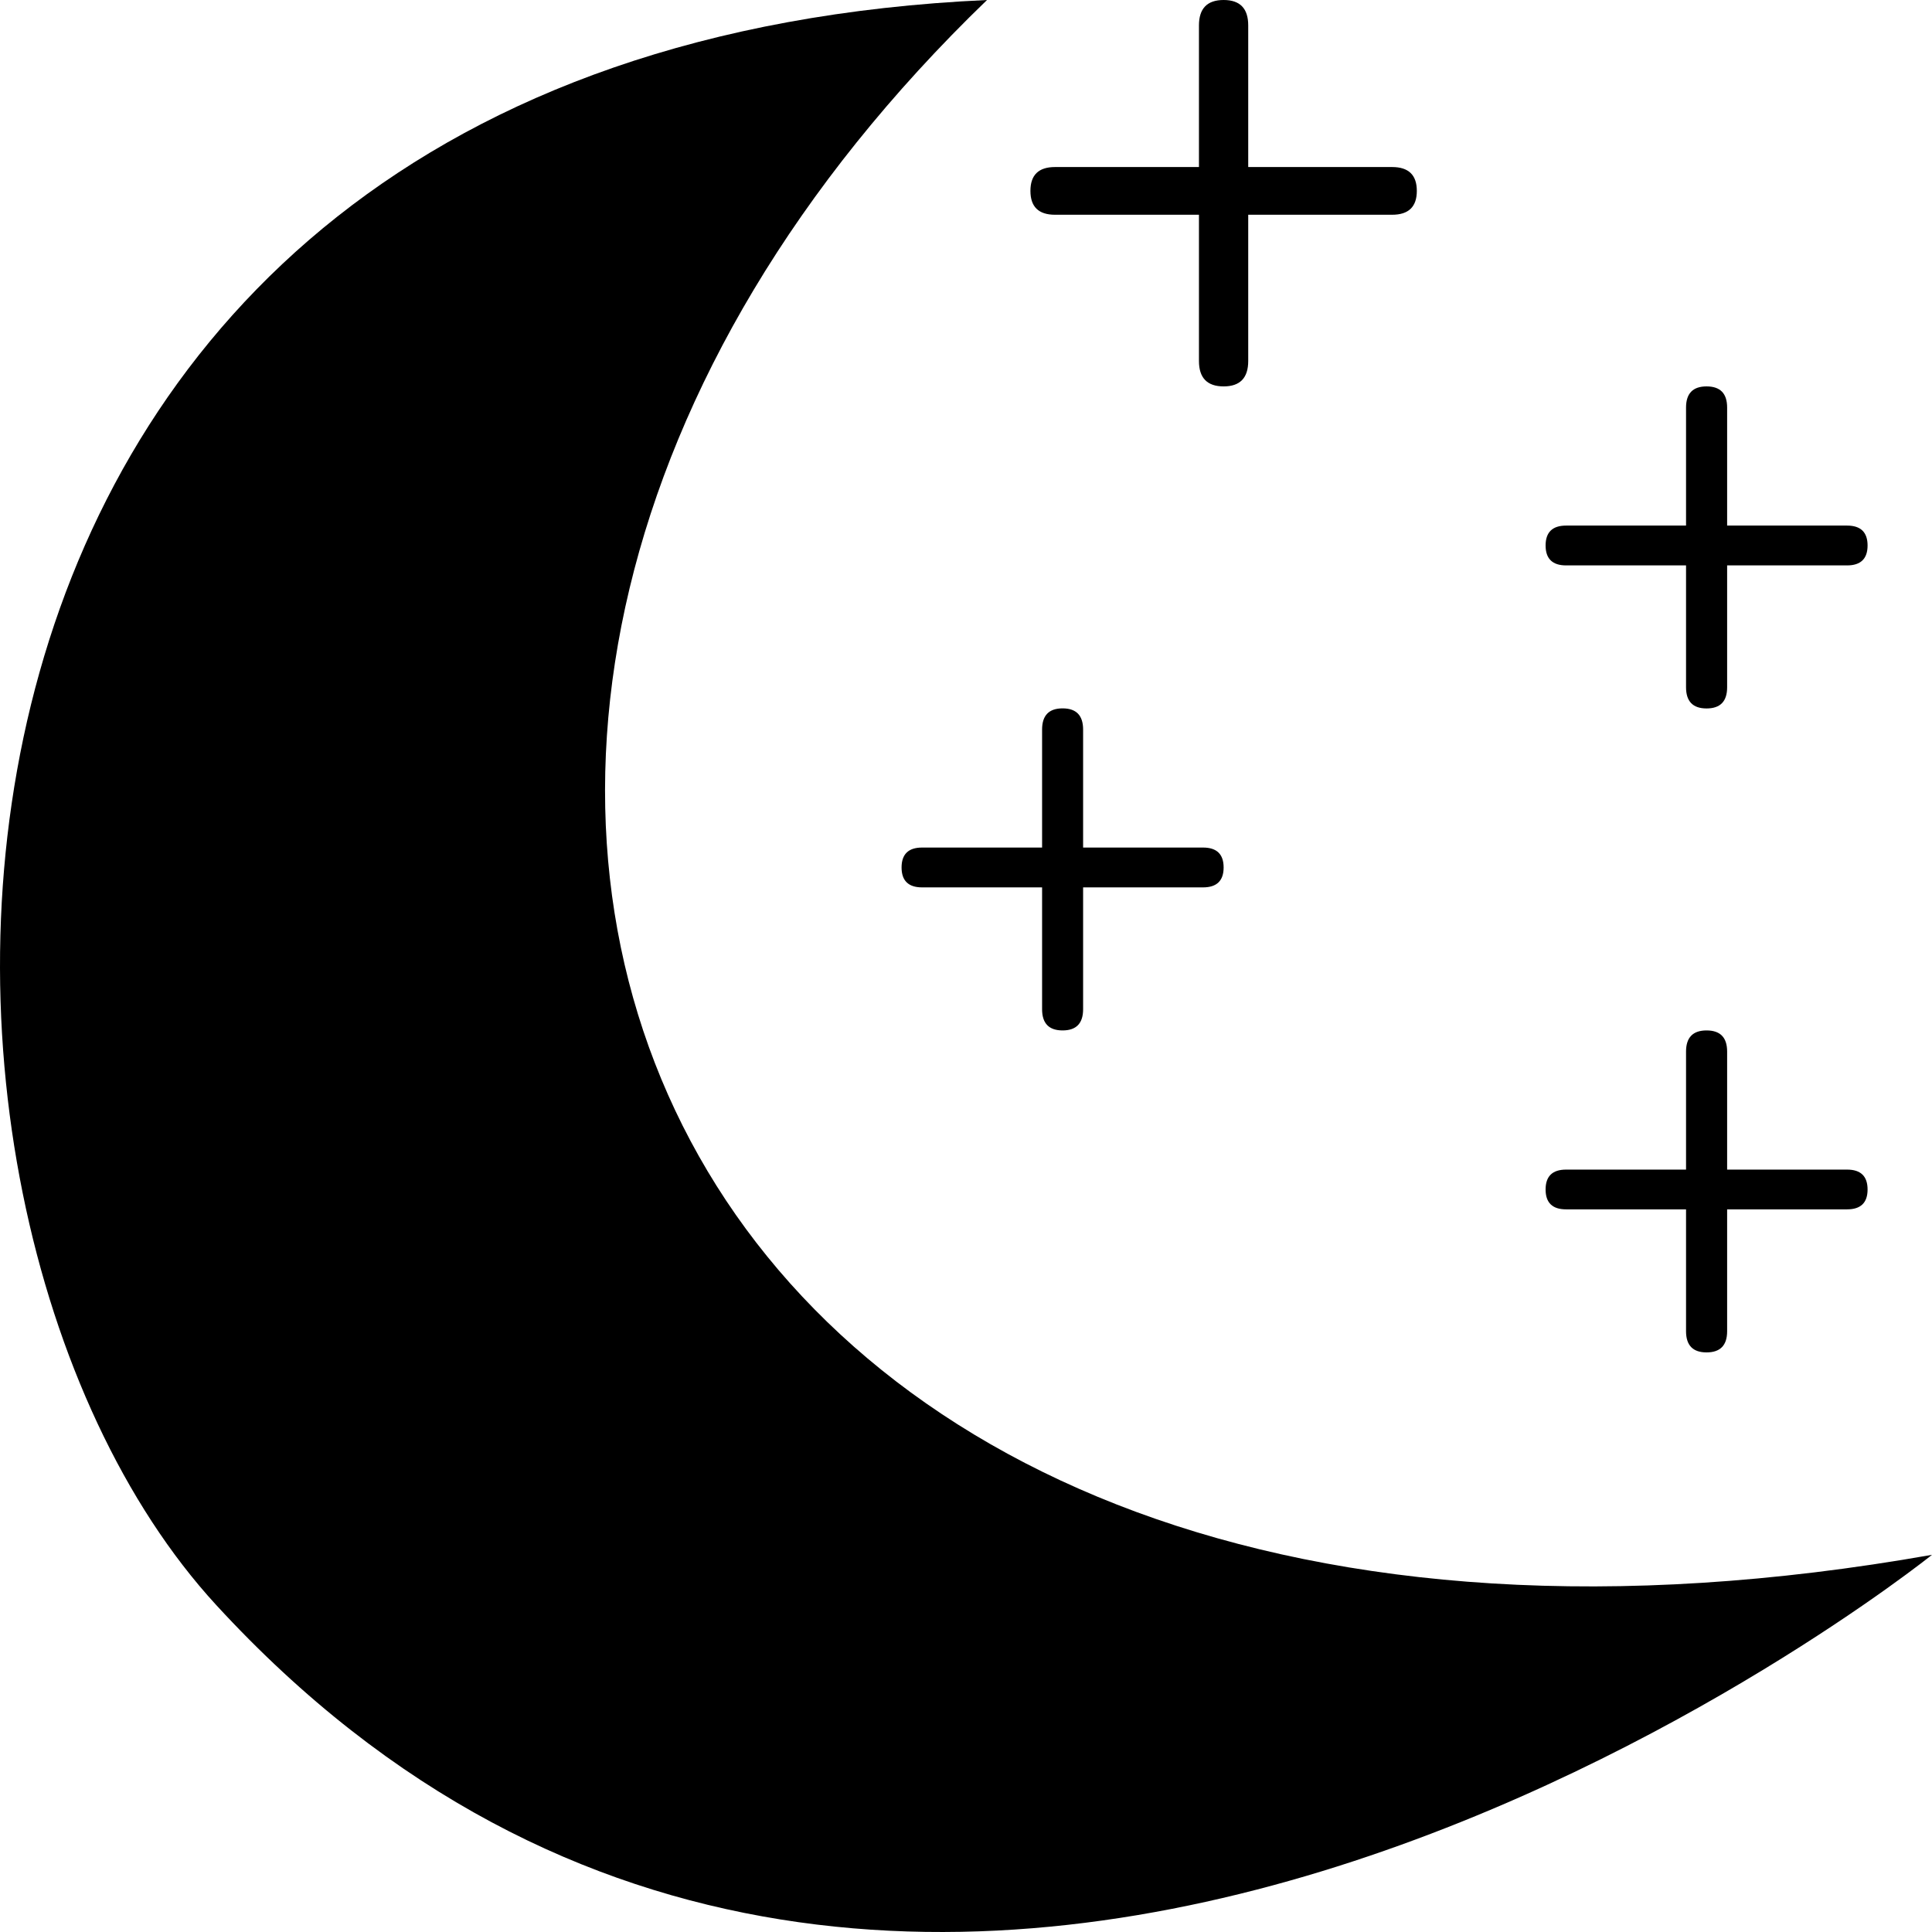
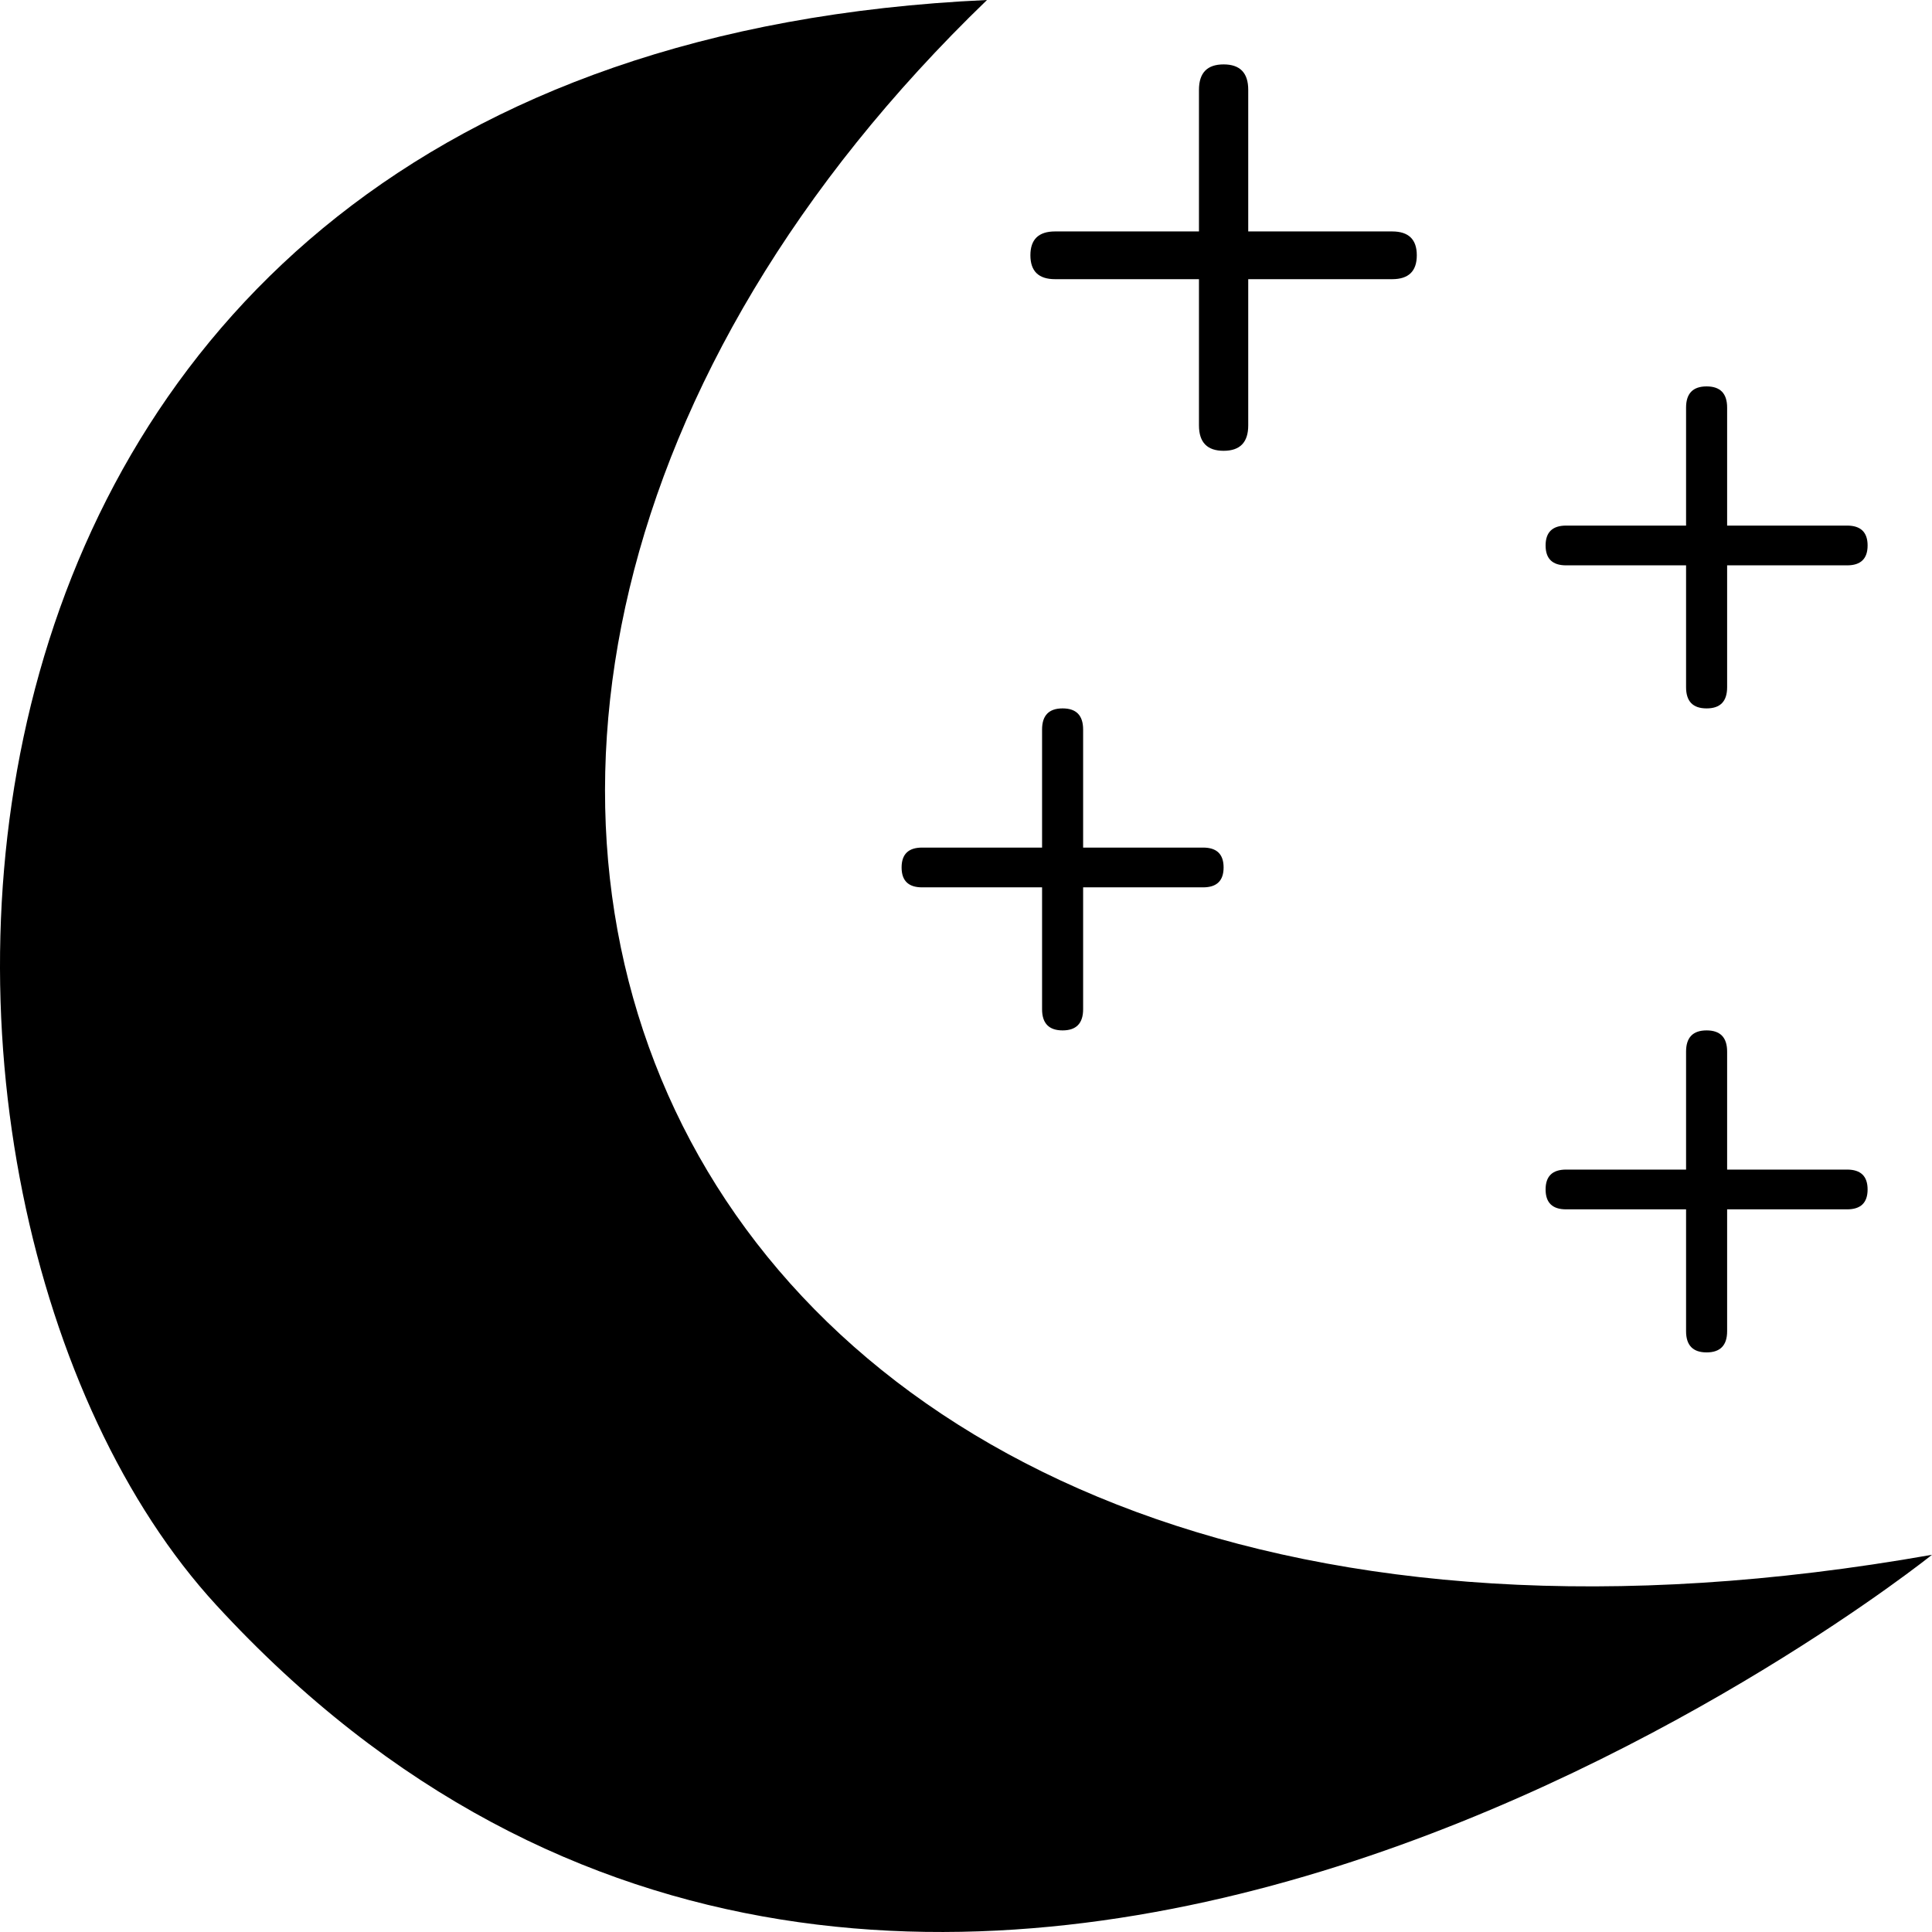
- <svg xmlns="http://www.w3.org/2000/svg" width="26" height="26" viewBox="0 0 26 26" fill="none">
-   <path d="M26 20.924C8.781 23.969 2.909 10.007 13.283 0C-1.953 0.698 -2.026 16.228 2.909 21.599C12.359 31.881 26 20.924 26 20.924Z" fill="black" />
-   <path d="M16.467 5.2C16.246 5.2 16.135 5.086 16.135 4.858V2.89H14.198C13.977 2.89 13.867 2.783 13.867 2.569C13.867 2.355 13.977 2.248 14.198 2.248H16.135V0.342C16.135 0.114 16.246 0 16.467 0C16.688 0 16.798 0.114 16.798 0.342V2.248H18.735C18.956 2.248 19.067 2.355 19.067 2.569C19.067 2.783 18.956 2.89 18.735 2.89H16.798V4.858C16.798 5.086 16.688 5.2 16.467 5.2Z" fill="black" />
-   <path d="M22.966 9.534C22.782 9.534 22.69 9.439 22.69 9.249V7.609H21.076C20.892 7.609 20.8 7.519 20.8 7.341C20.8 7.163 20.892 7.073 21.076 7.073H22.69V5.485C22.69 5.295 22.782 5.2 22.966 5.2C23.151 5.2 23.243 5.295 23.243 5.485V7.073H24.857C25.041 7.073 25.133 7.163 25.133 7.341C25.133 7.519 25.041 7.609 24.857 7.609H23.243V9.249C23.243 9.439 23.151 9.534 22.966 9.534Z" fill="black" />
-   <path d="M14.3 13.867C14.116 13.867 14.024 13.772 14.024 13.582V11.942H12.409C12.225 11.942 12.133 11.852 12.133 11.674C12.133 11.496 12.225 11.406 12.409 11.406H14.024V9.818C14.024 9.628 14.116 9.533 14.3 9.533C14.484 9.533 14.576 9.628 14.576 9.818V11.406H16.19C16.375 11.406 16.467 11.496 16.467 11.674C16.467 11.852 16.375 11.942 16.19 11.942H14.576V13.582C14.576 13.772 14.484 13.867 14.3 13.867Z" fill="black" />
-   <path d="M22.966 18.2C22.782 18.2 22.69 18.105 22.69 17.915V16.275H21.076C20.892 16.275 20.8 16.186 20.8 16.008C20.8 15.829 20.892 15.74 21.076 15.74H22.69V14.152C22.69 13.962 22.782 13.867 22.966 13.867C23.151 13.867 23.243 13.962 23.243 14.152V15.74H24.857C25.041 15.74 25.133 15.829 25.133 16.008C25.133 16.186 25.041 16.275 24.857 16.275H23.243V17.915C23.243 18.105 23.151 18.2 22.966 18.2Z" fill="black" />
+ <svg xmlns="http://www.w3.org/2000/svg" width="24" height="24" viewBox="0 0 24 24" fill="none">
+   <path d="M24 19.314C8.105 22.125 2.685 9.237 12.261 0C-1.803 0.644 -1.87 14.98 2.685 19.937C11.408 29.429 24 19.314 24 19.314Z" fill="black" />
+   <path d="M15.2 5.6C14.996 5.6 14.894 5.495 14.894 5.284V3.468H13.106C12.902 3.468 12.8 3.369 12.8 3.171C12.8 2.974 12.902 2.875 13.106 2.875H14.894V1.116C14.894 0.905 14.996 0.8 15.2 0.8C15.404 0.8 15.506 0.905 15.506 1.116V2.875H17.294C17.498 2.875 17.6 2.974 17.6 3.171C17.6 3.369 17.498 3.468 17.294 3.468H15.506V5.284C15.506 5.495 15.404 5.6 15.2 5.6Z" fill="black" />
+   <path d="M21.2 8.8C21.03 8.8 20.945 8.713 20.945 8.537V7.023H19.455C19.285 7.023 19.2 6.941 19.2 6.776C19.2 6.612 19.285 6.529 19.455 6.529H20.945V5.063C20.945 4.888 21.03 4.8 21.2 4.8C21.37 4.8 21.455 4.888 21.455 5.063V6.529H22.945C23.115 6.529 23.2 6.612 23.2 6.776C23.2 6.941 23.115 7.023 22.945 7.023H21.455V8.537C21.455 8.713 21.37 8.8 21.2 8.8Z" fill="black" />
+   <path d="M13.2 12.8C13.03 12.8 12.945 12.712 12.945 12.537V11.023H11.455C11.285 11.023 11.2 10.941 11.2 10.776C11.2 10.611 11.285 10.529 11.455 10.529H12.945V9.063C12.945 8.887 13.03 8.8 13.2 8.8C13.37 8.8 13.455 8.887 13.455 9.063V10.529H14.945C15.115 10.529 15.2 10.611 15.2 10.776C15.2 10.941 15.115 11.023 14.945 11.023H13.455V12.537C13.455 12.712 13.37 12.8 13.2 12.8Z" fill="black" />
+   <path d="M21.2 16.8C21.03 16.8 20.945 16.712 20.945 16.537V15.023H19.455C19.285 15.023 19.2 14.941 19.2 14.776C19.2 14.611 19.285 14.529 19.455 14.529H20.945V13.063C20.945 12.888 21.03 12.8 21.2 12.8C21.37 12.8 21.455 12.888 21.455 13.063V14.529H22.945C23.115 14.529 23.2 14.611 23.2 14.776C23.2 14.941 23.115 15.023 22.945 15.023H21.455V16.537C21.455 16.712 21.37 16.8 21.2 16.8Z" fill="black" />
</svg>
